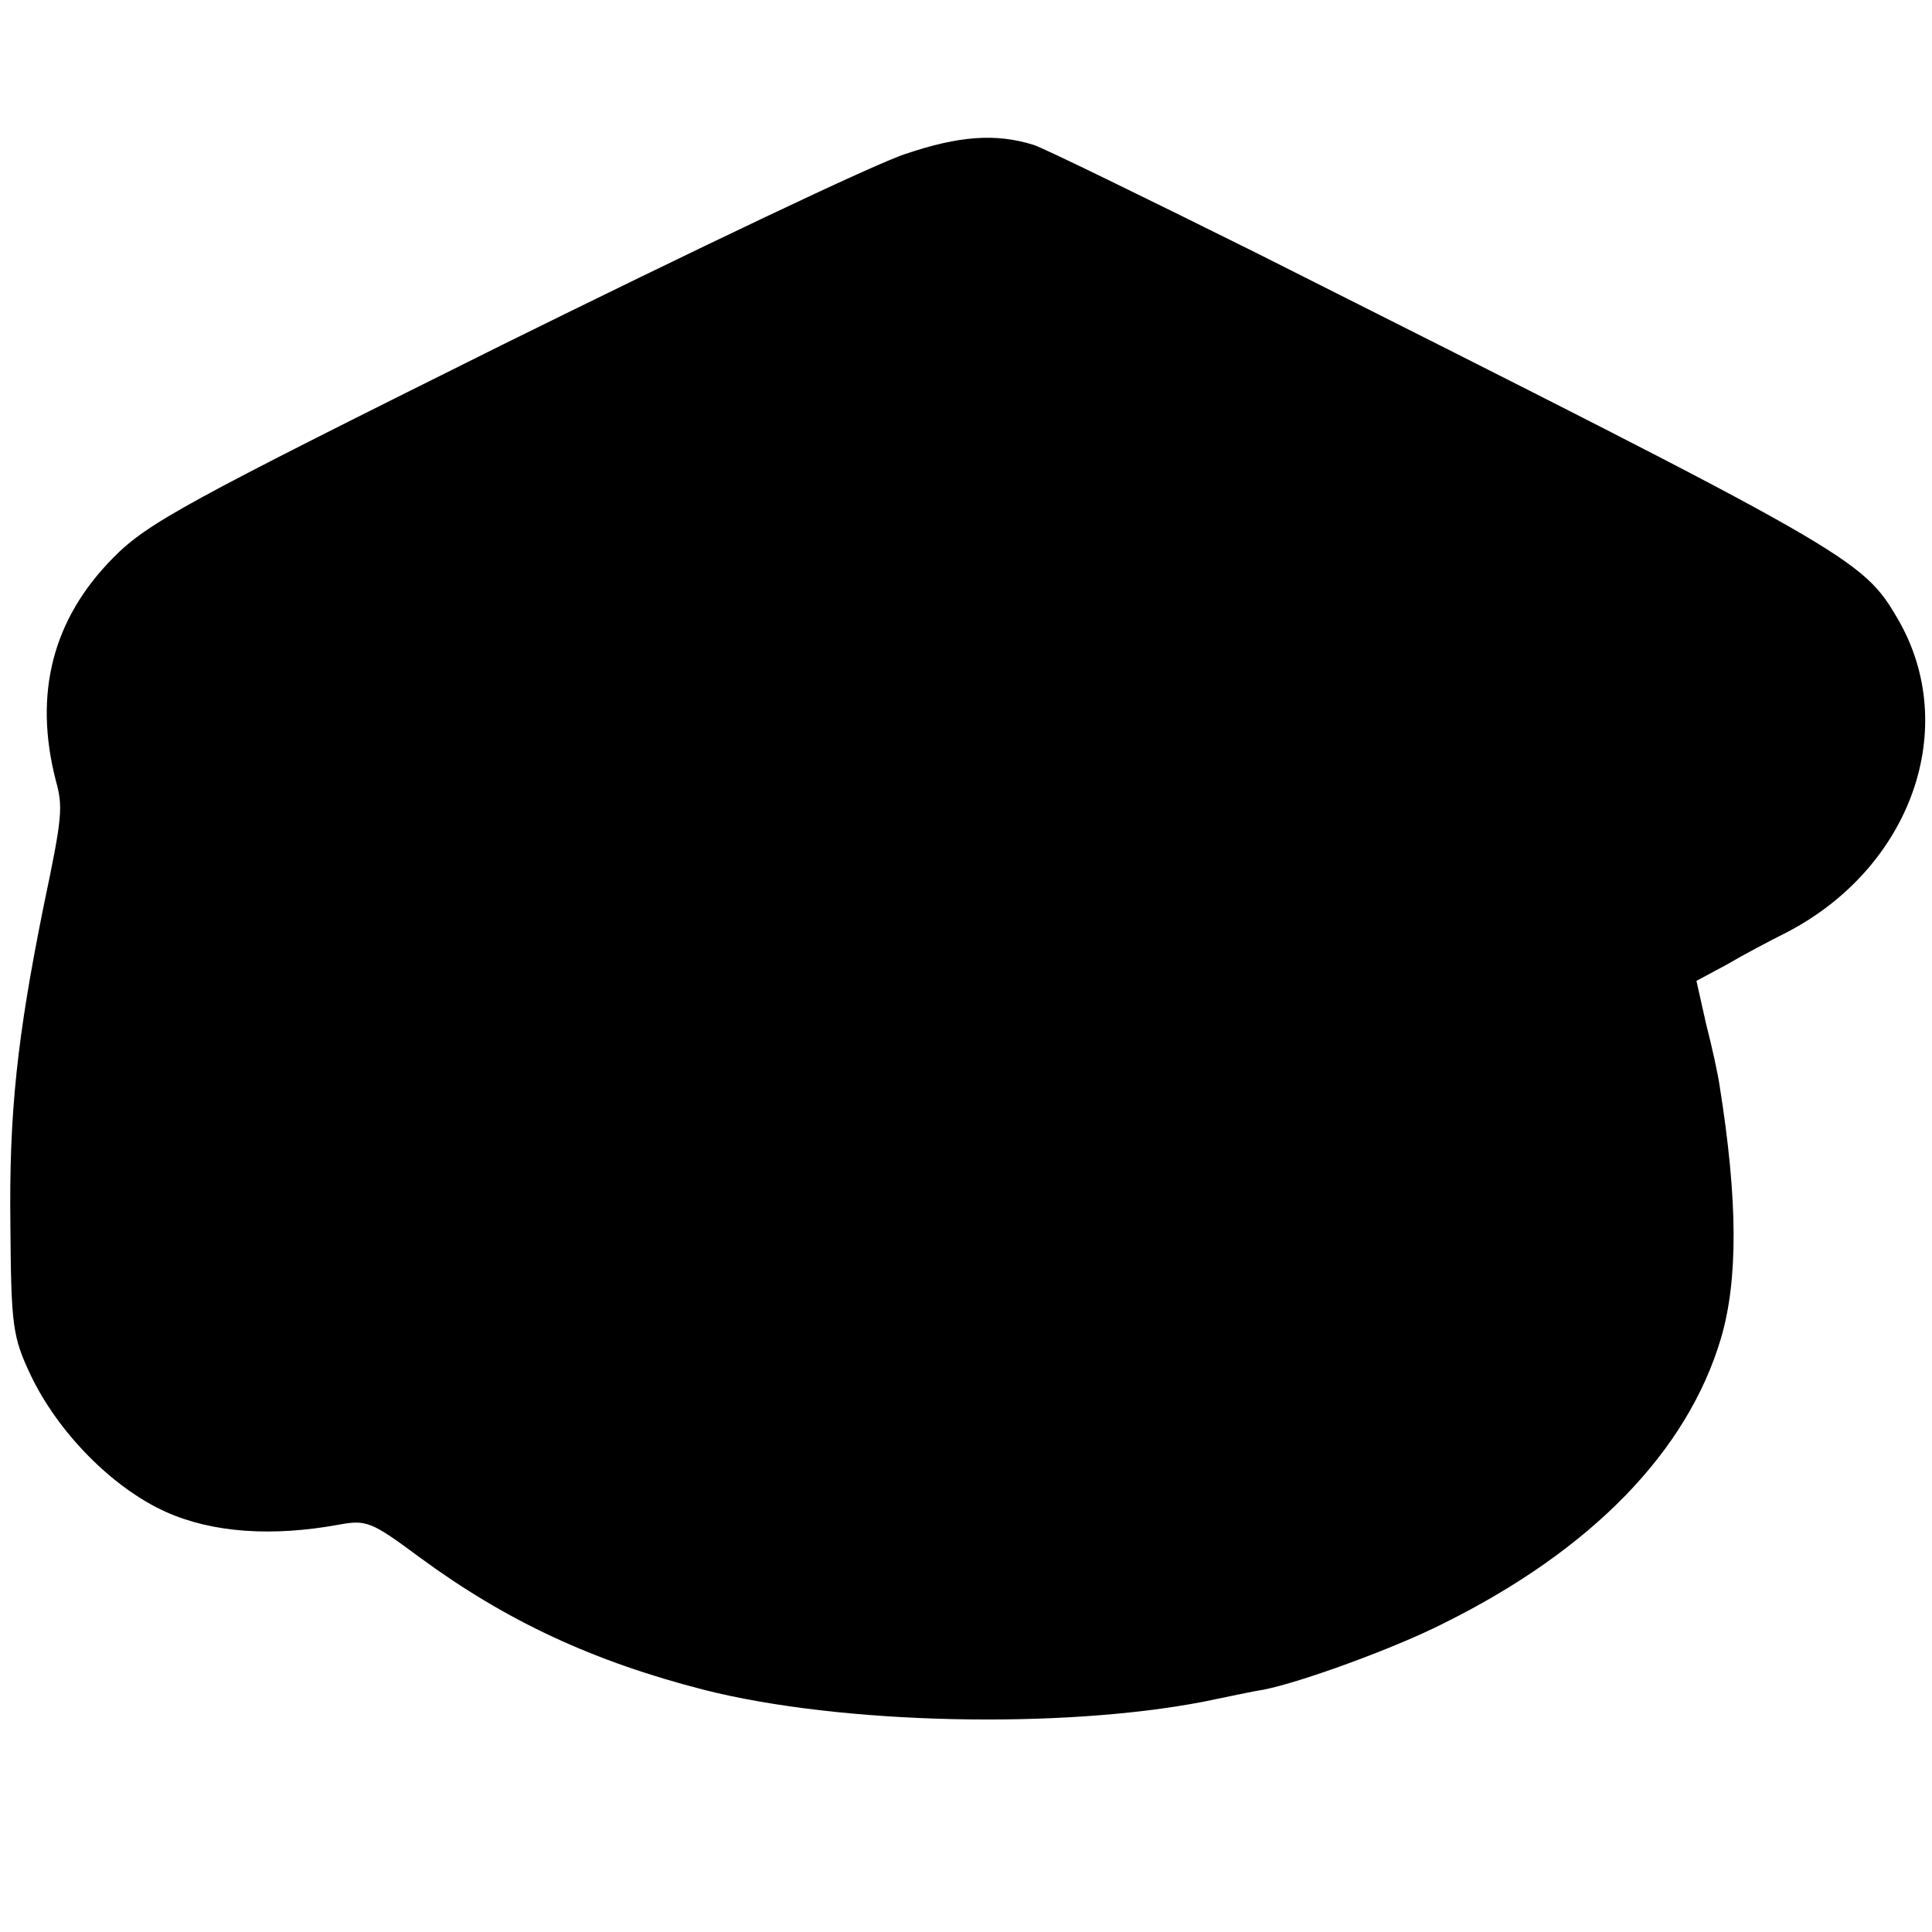
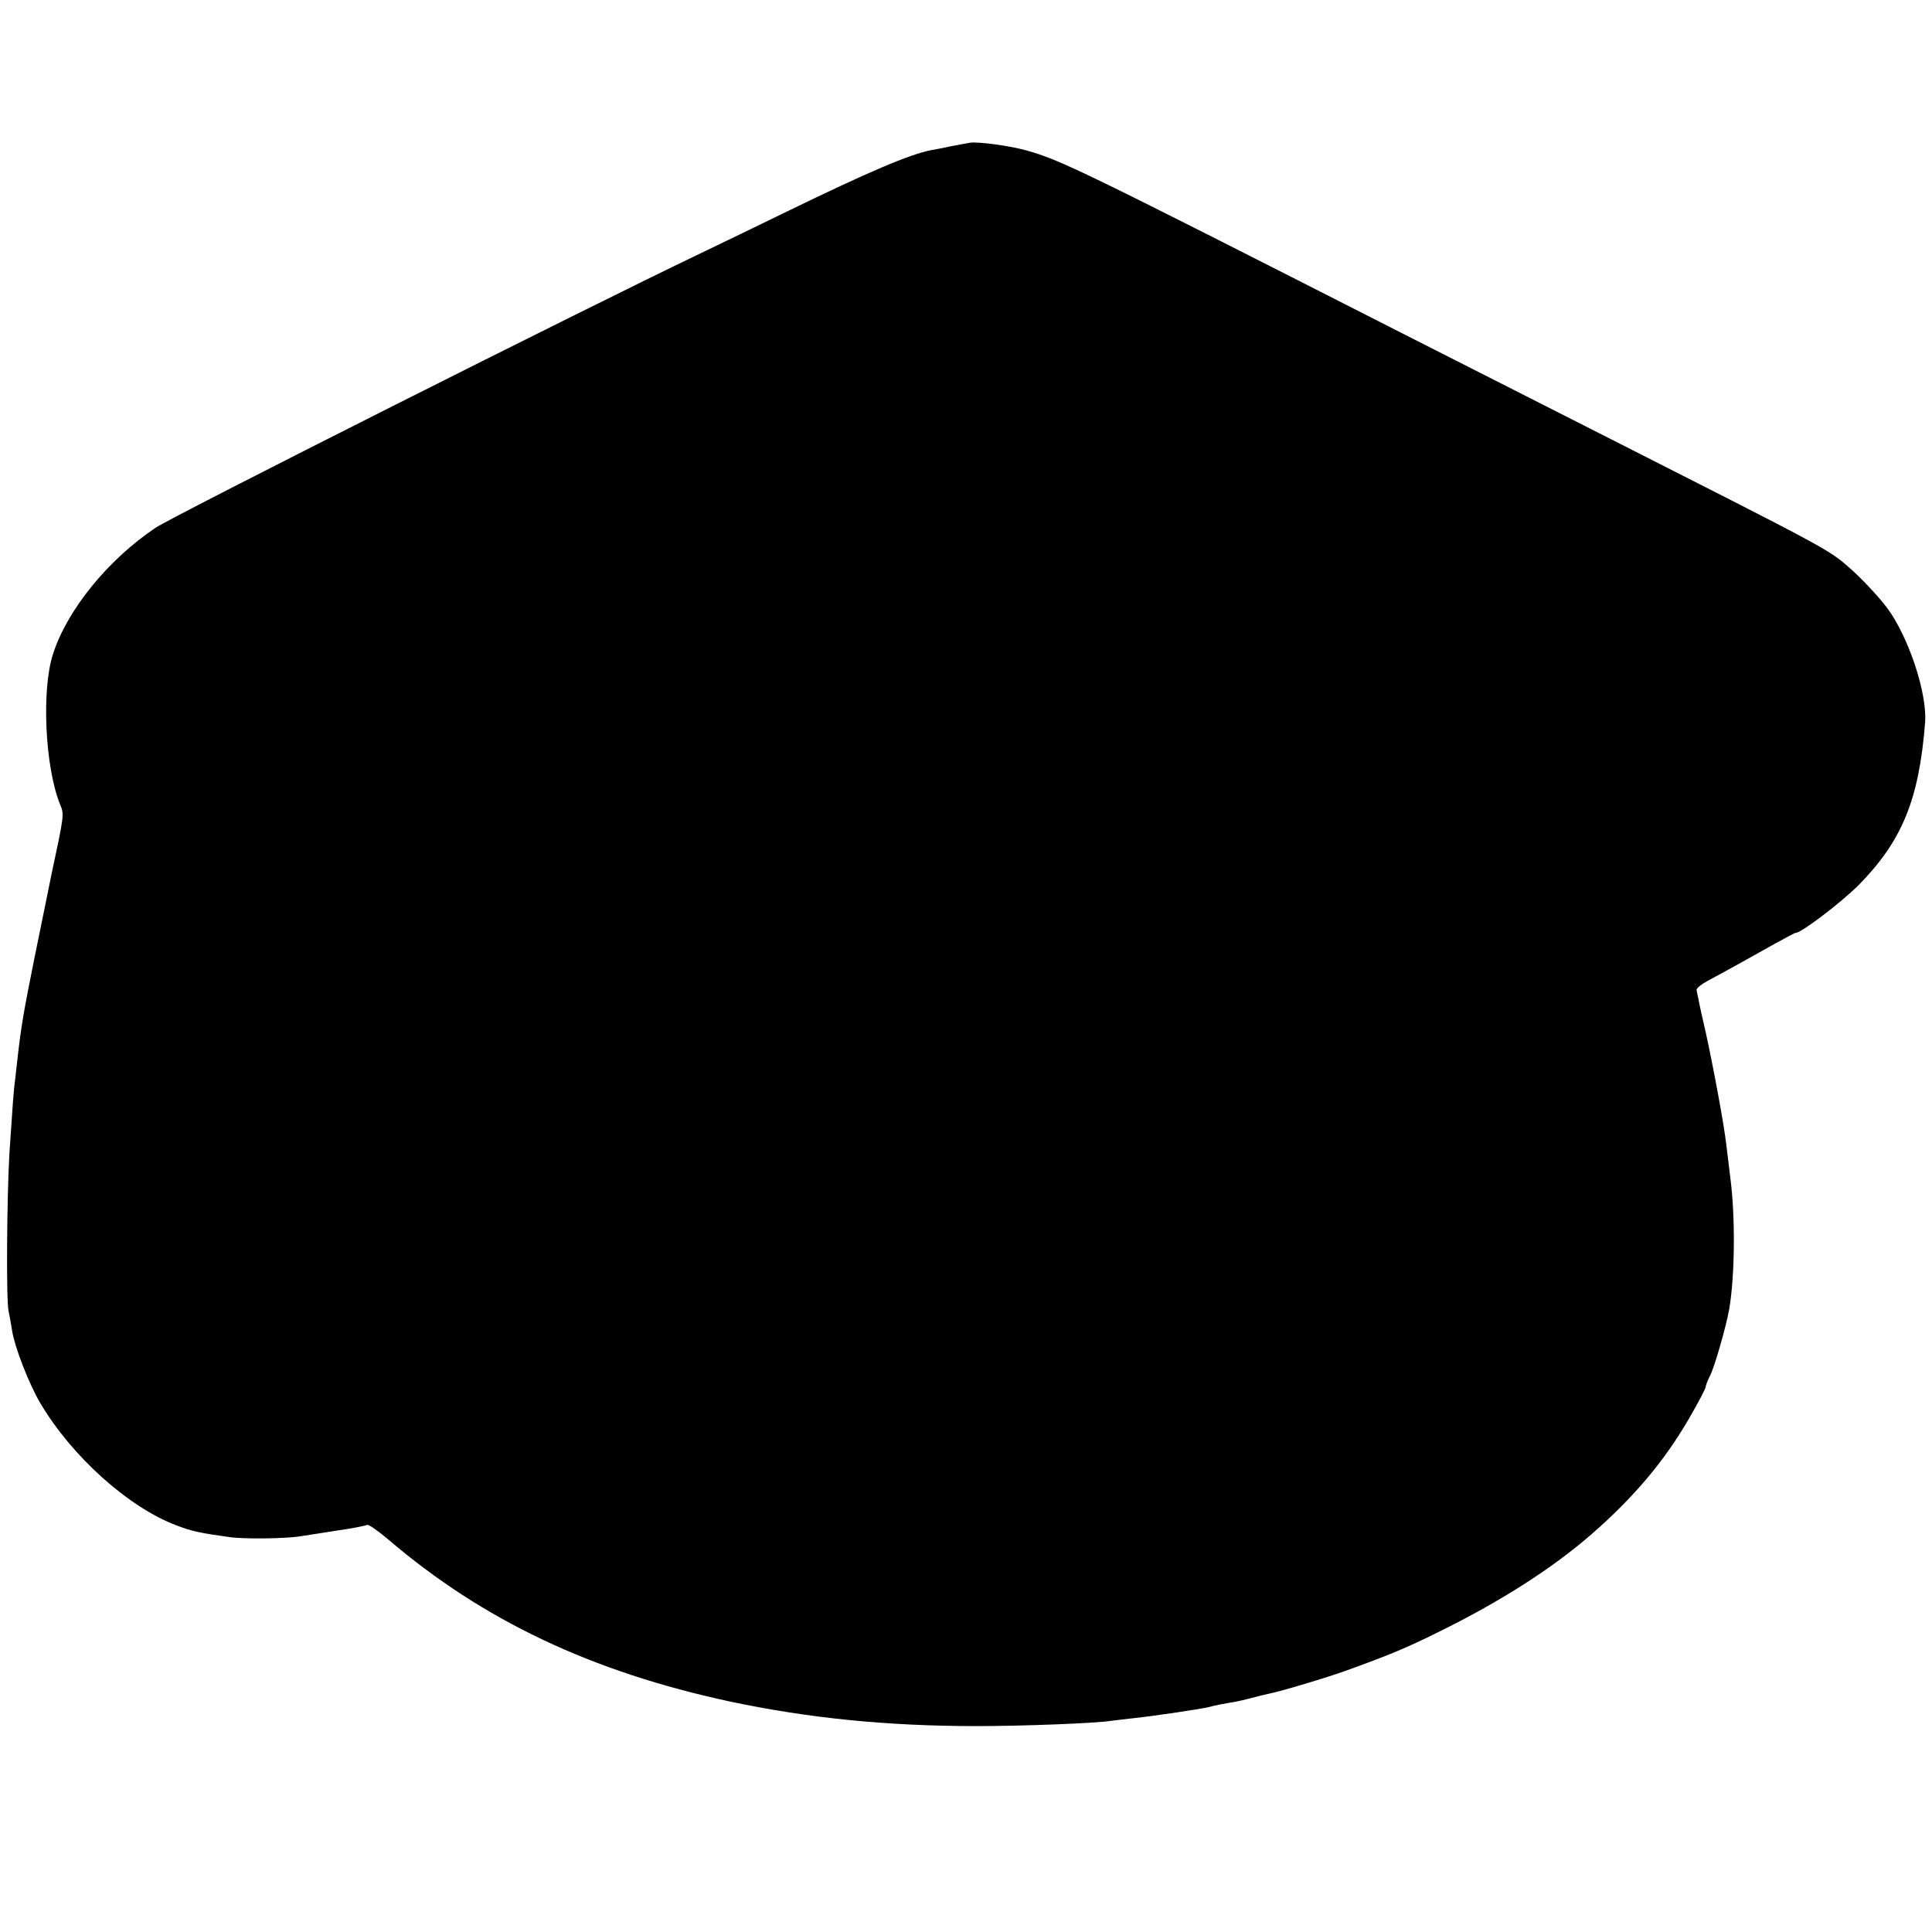
- <svg xmlns="http://www.w3.org/2000/svg" version="1.0" width="260pt" height="260pt" viewBox="0 0 260 260" preserveAspectRatio="xMidYMid meet">
-   <g transform="translate(0,260) scale(0.1,-0.1)" fill="#000000" stroke="none">
-     <path d="M1219 2393 c-41 -13 -286 -130 -545 -258 -424 -211 -476 -239 -522 -286 -81 -82 -107 -182 -77 -299 10 -36 9 -49 -16 -168 -36 -178 -47 -280 -45 -432 1 -134 3 -149 27 -200 37 -78 111 -153 183 -185 63 -28 143 -33 231 -17 38 7 44 5 110 -44 117 -86 234 -140 382 -178 185 -47 482 -53 673 -16 30 6 66 14 80 16 51 10 177 56 242 89 200 99 329 232 374 384 23 78 23 185 -2 341 -2 14 -10 51 -18 82 l-13 58 41 22 c22 13 58 32 80 43 168 87 235 276 150 422 -48 82 -59 88 -864 493 -151 75 -286 141 -299 145 -51 16 -101 12 -172 -12z" />
+ <svg xmlns="http://www.w3.org/2000/svg" version="1.0" width="700pt" height="700pt" viewBox="0 0 700 700" preserveAspectRatio="xMidYMid meet">
+   <g transform="translate(0,700) scale(0.1,-0.1)" fill="#000000" stroke="none">
+     <path d="M3515 6483 c-11 -2 -42 -8 -70 -13 -27 -6 -59 -12 -71 -14 -78 -15 -228 -79 -524 -223 -107 -52 -247 -120 -310 -150 -415 -198 -1912 -952 -1976 -995 -172 -115 -321 -298 -372 -458 -42 -129 -29 -407 25 -543 16 -39 17 -33 -33 -267 -3 -14 -7 -36 -10 -50 -3 -14 -25 -122 -49 -240 -39 -194 -48 -246 -61 -360 -2 -19 -6 -55 -9 -80 -6 -45 -8 -77 -21 -270 -9 -158 -12 -530 -3 -570 4 -19 10 -52 13 -72 9 -58 60 -190 101 -260 114 -194 321 -380 495 -445 55 -21 83 -27 190 -42 53 -8 207 -6 260 3 14 2 71 11 128 20 57 8 107 18 112 21 5 3 39 -21 77 -53 343 -293 736 -479 1238 -587 284 -60 568 -89 895 -89 163 0 427 10 485 19 17 2 55 7 85 10 67 7 249 34 270 40 16 5 63 14 95 19 11 2 38 8 60 14 22 6 51 13 65 16 34 6 212 59 280 84 155 56 215 81 330 138 226 111 412 230 555 354 155 135 266 267 355 421 33 57 60 108 60 114 0 5 7 23 15 39 17 32 58 176 70 241 21 122 23 338 4 480 -4 33 -10 85 -14 115 -8 74 -49 293 -75 410 -12 52 -24 106 -26 119 -3 13 -6 28 -7 34 -1 6 16 20 38 32 84 45 182 100 248 137 38 21 70 38 73 38 21 0 166 111 229 174 157 160 218 309 240 588 8 107 -60 311 -138 416 -30 40 -93 107 -133 142 -79 70 -73 66 -909 490 -231 117 -546 277 -700 355 -1193 607 -1250 634 -1376 670 -61 17 -173 32 -204 28z" />
  </g>
</svg>
